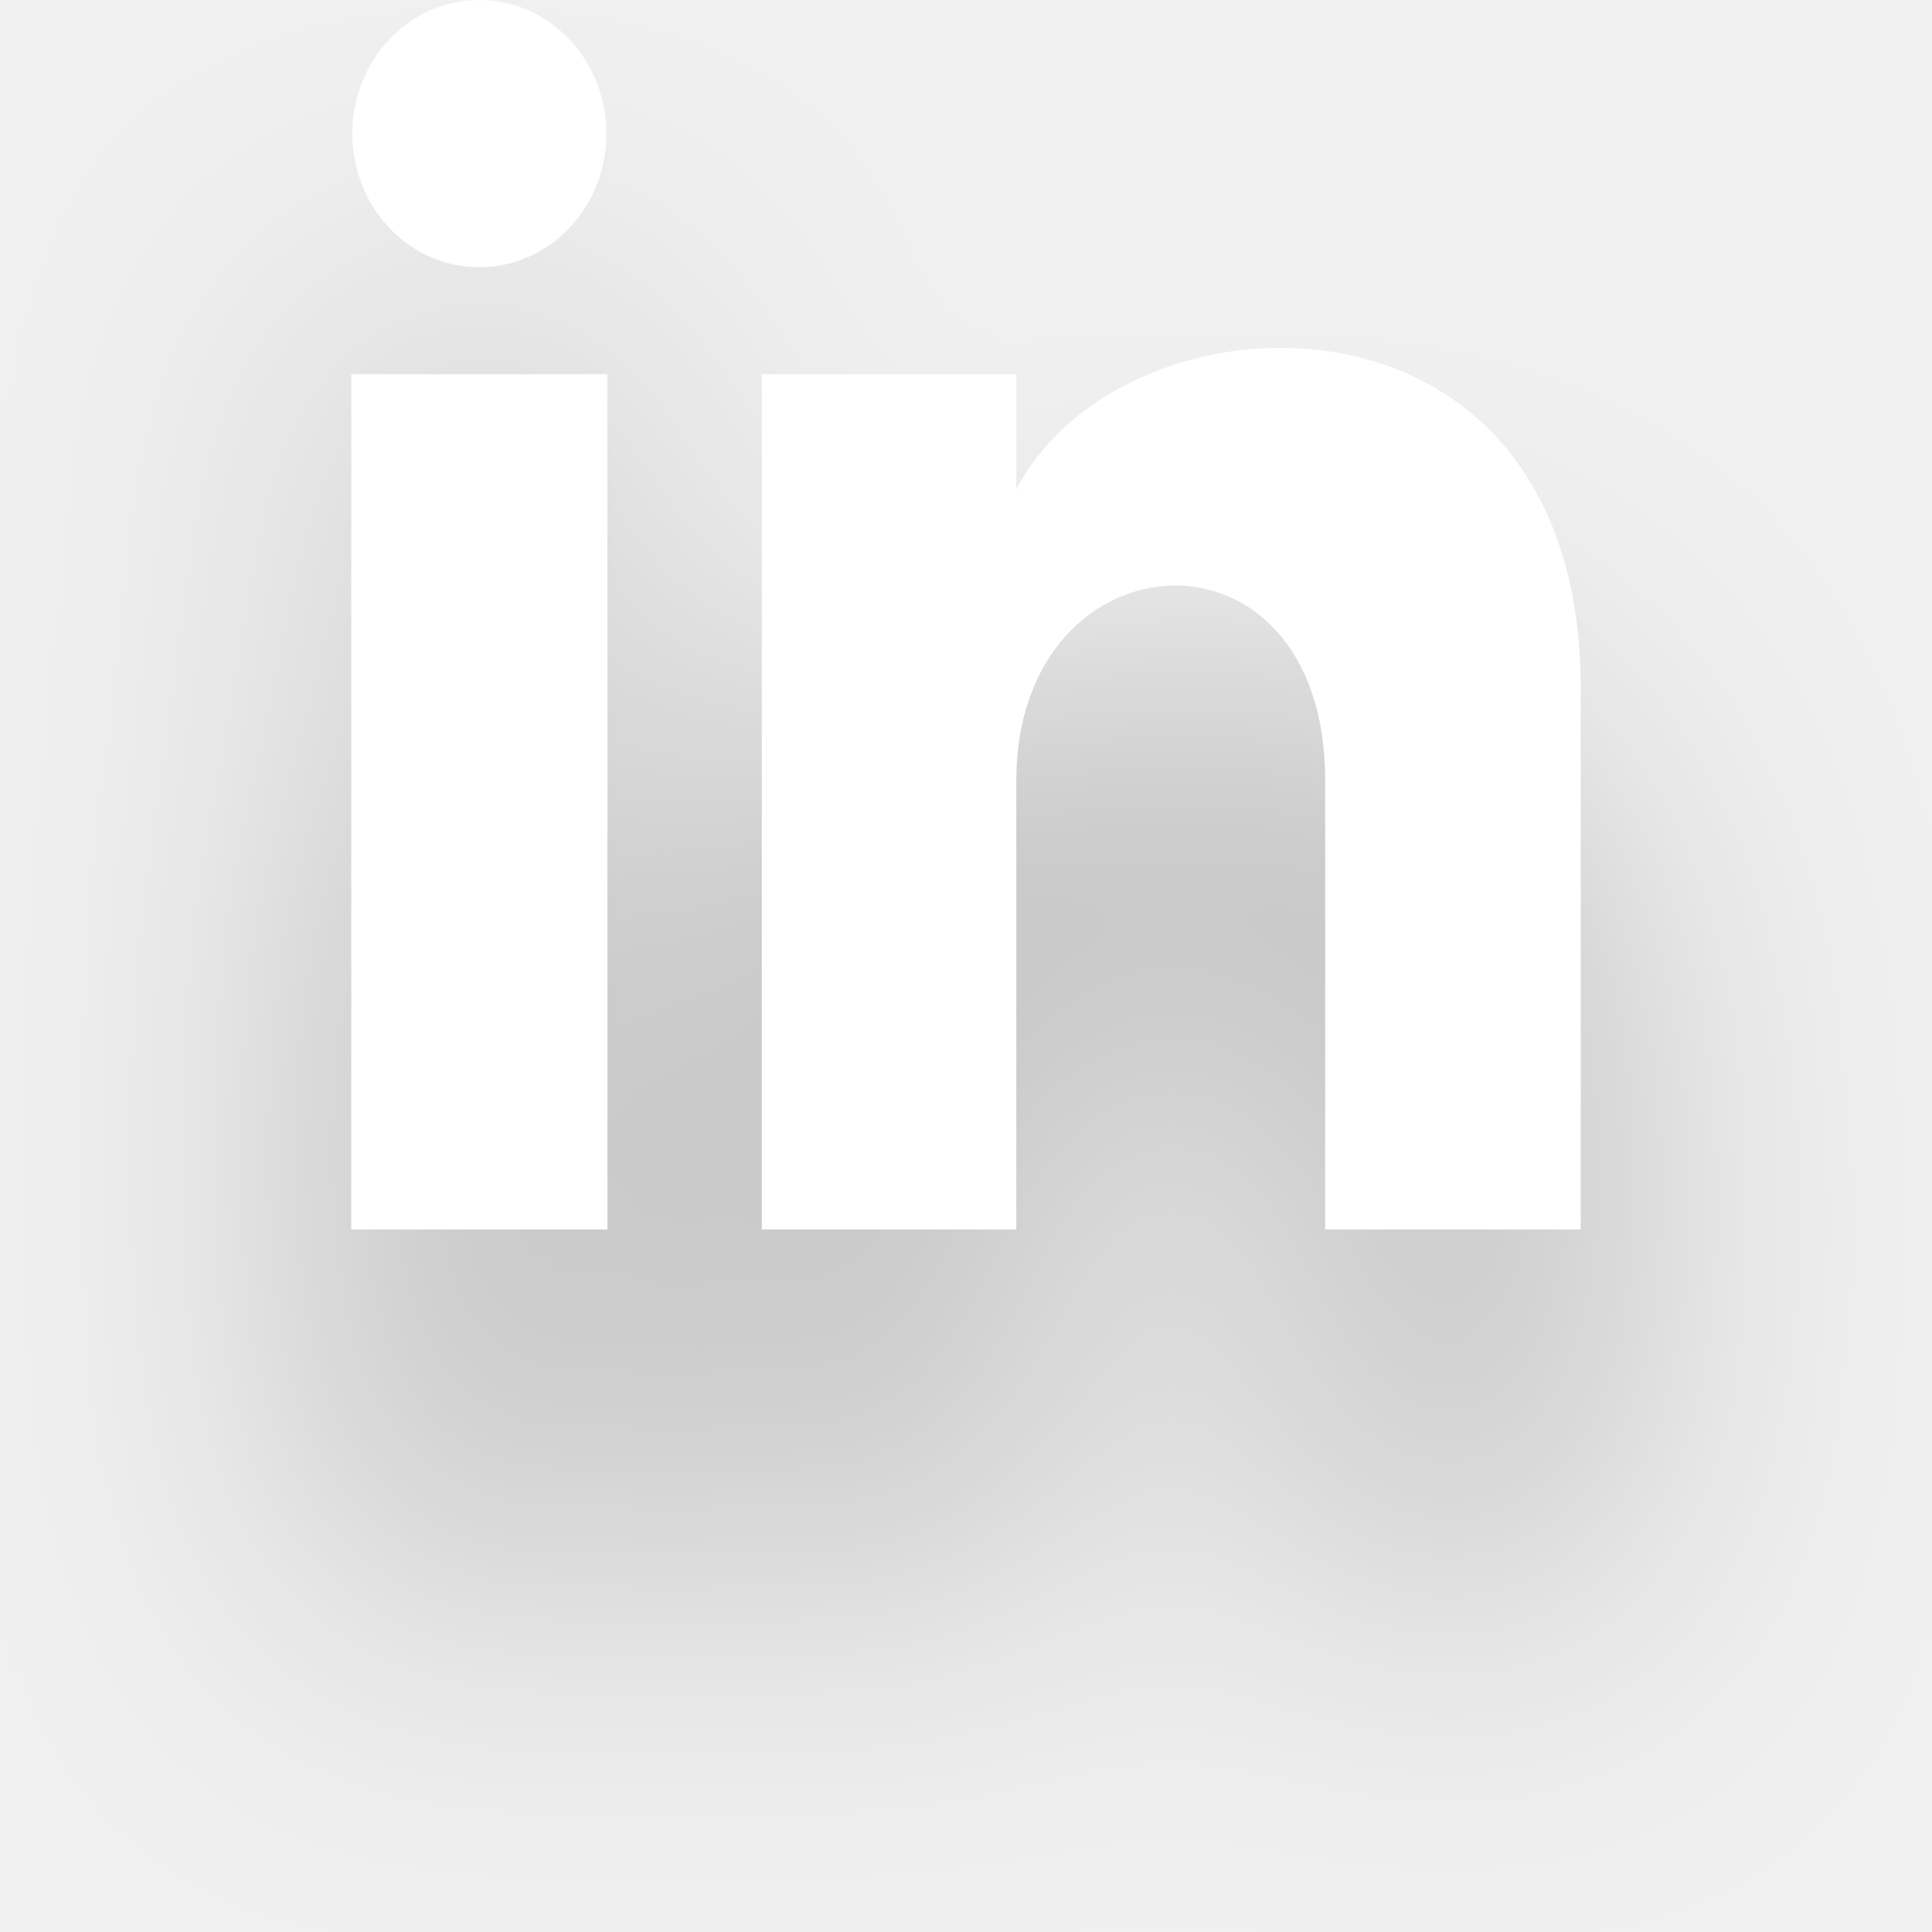
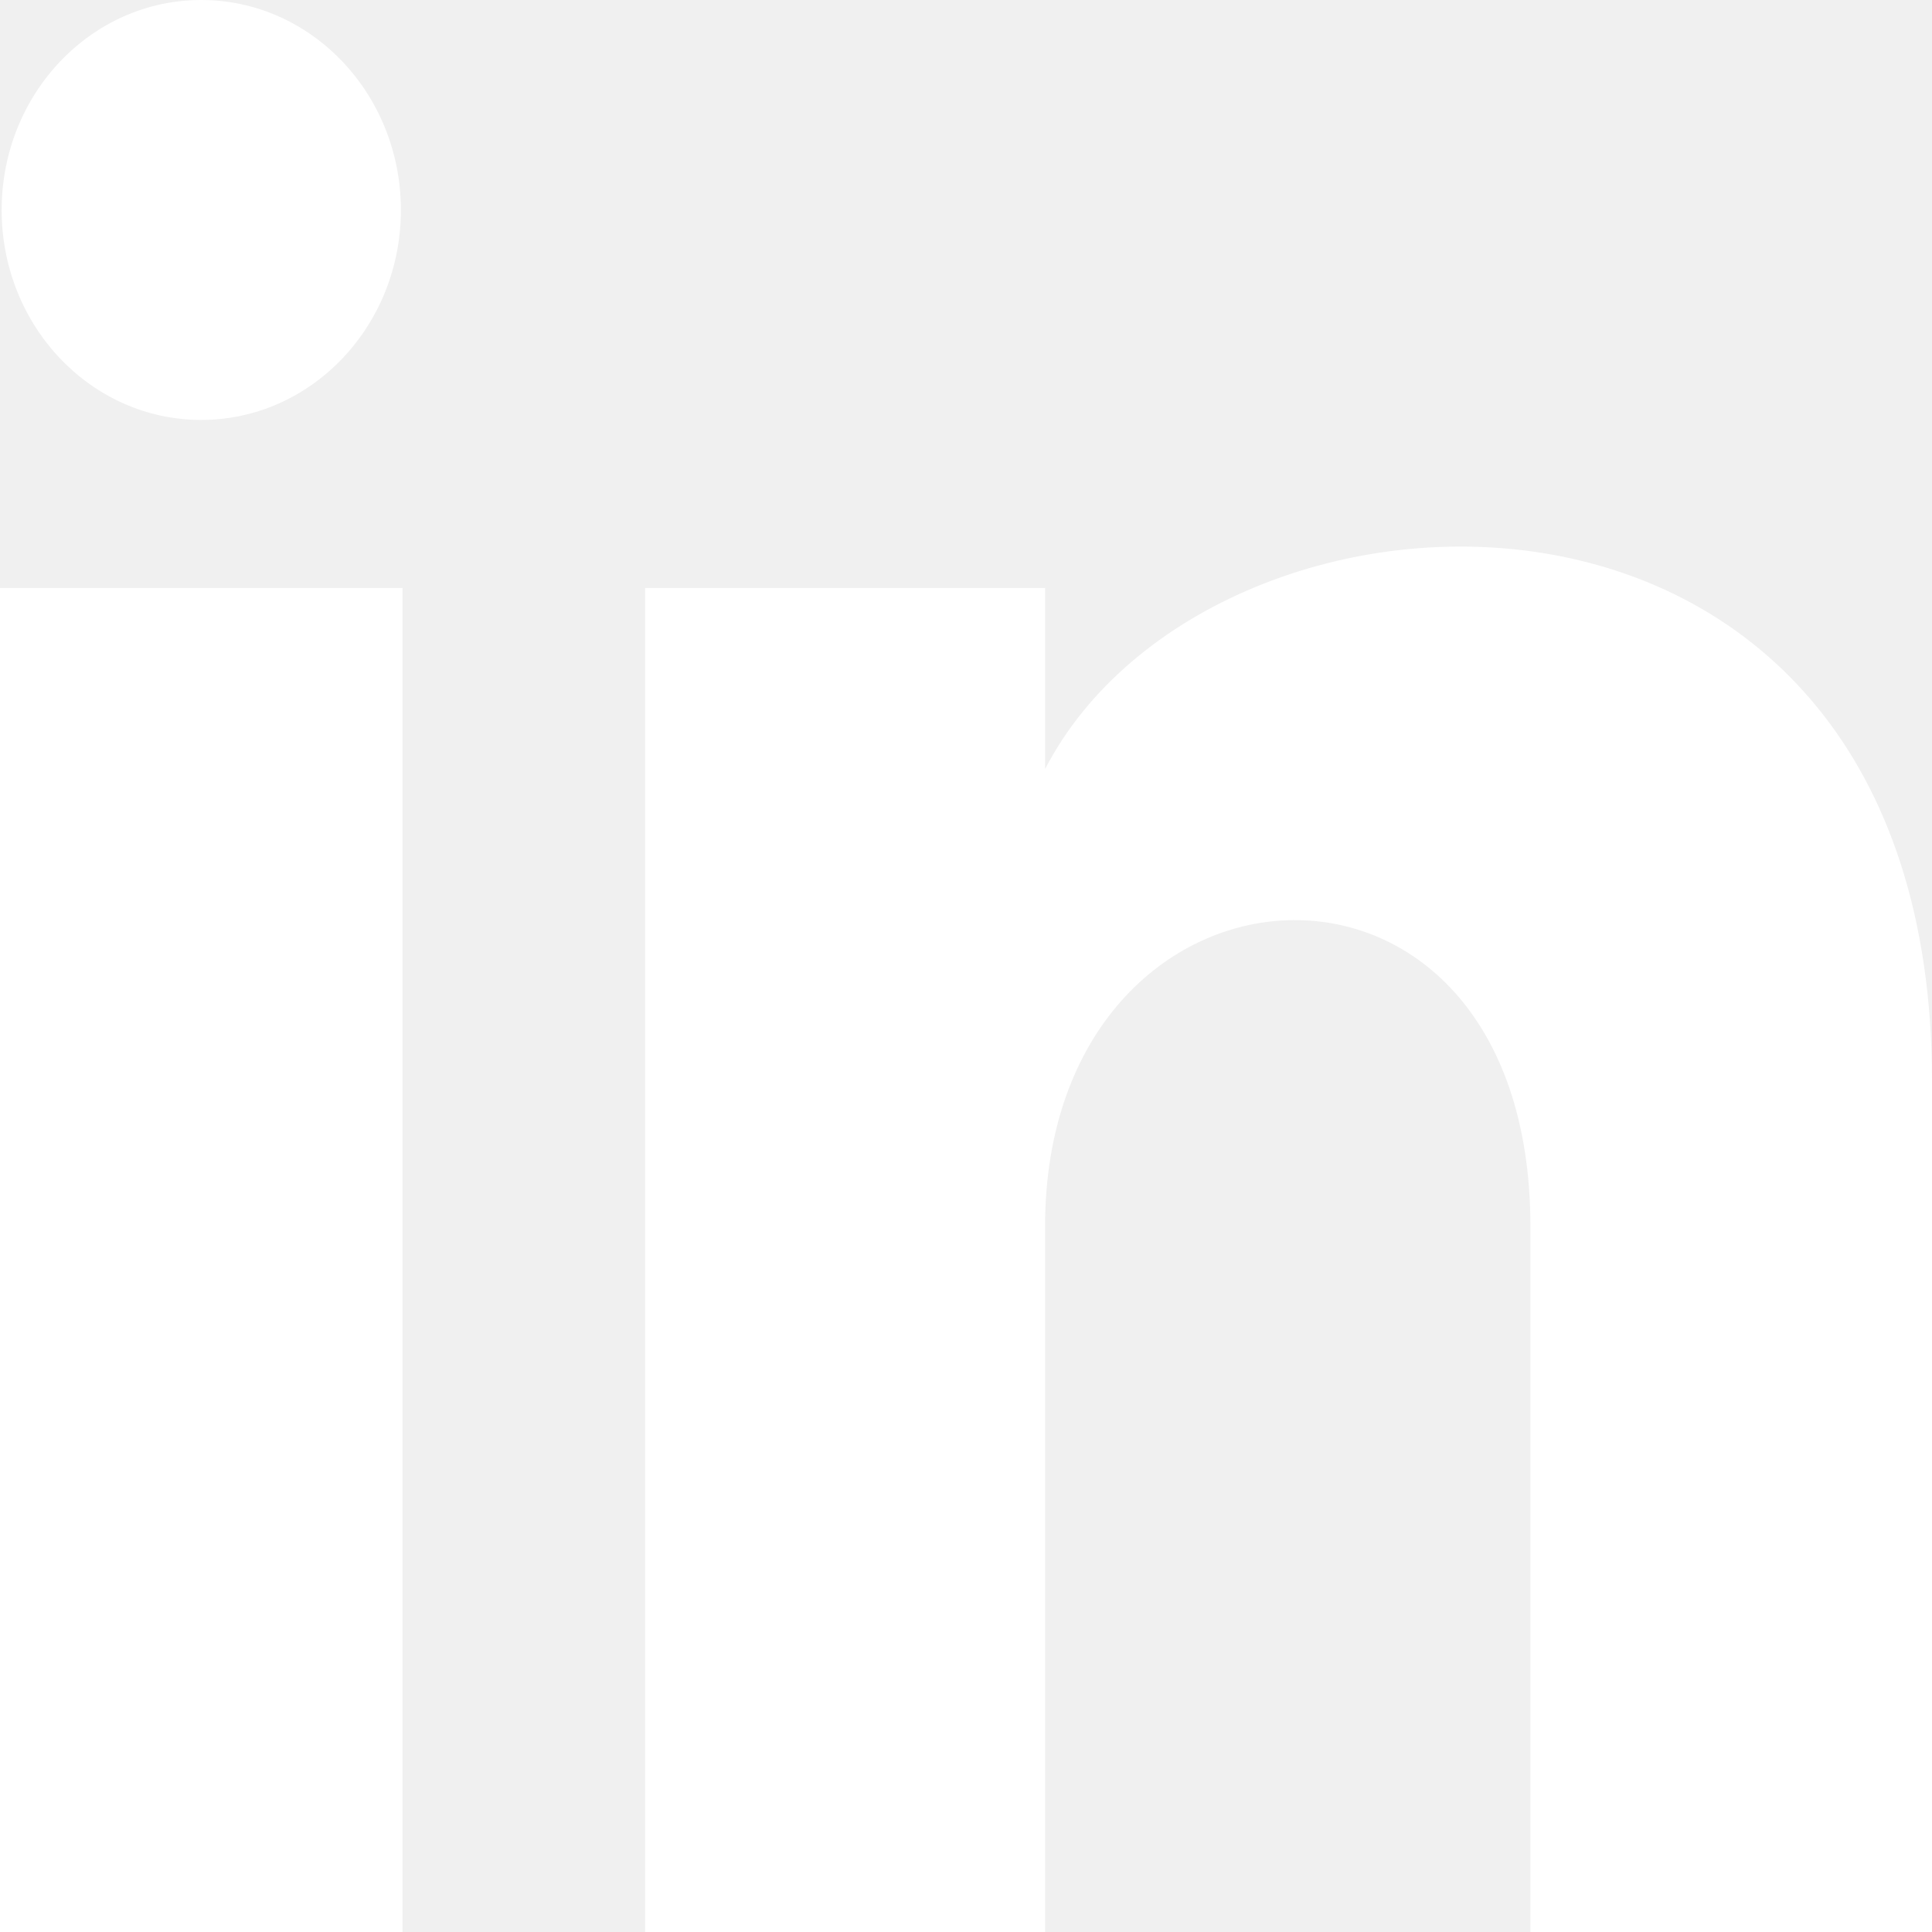
- <svg xmlns="http://www.w3.org/2000/svg" width="22" height="22" viewBox="0 0 22 22" fill="none">
-   <g filter="url(#filter0_d)">
-     <path d="M6.905 1.522C6.905 2.362 6.258 3.043 5.458 3.043C4.659 3.043 4.012 2.362 4.012 1.522C4.012 0.682 4.659 0 5.458 0C6.258 0 6.905 0.682 6.905 1.522ZM6.917 4.261H4V14H6.917V4.261ZM11.573 4.261H8.675V14H11.573V8.888C11.573 6.045 15.09 5.812 15.09 8.888V14H18V7.833C18 3.037 12.796 3.211 11.573 5.573V4.261Z" fill="white" />
-   </g>
-   <defs>
-     <filter id="filter0_d" x="0" y="0" width="22" height="22" filterUnits="userSpaceOnUse" color-interpolation-filters="sRGB">
-       <feFlood flood-opacity="0" result="BackgroundImageFix" />
-       <feColorMatrix in="SourceAlpha" type="matrix" values="0 0 0 0 0 0 0 0 0 0 0 0 0 0 0 0 0 0 127 0" />
-       <feOffset dy="4" />
-       <feGaussianBlur stdDeviation="2" />
-       <feColorMatrix type="matrix" values="0 0 0 0 0 0 0 0 0 0 0 0 0 0 0 0 0 0 0.25 0" />
-       <feBlend mode="normal" in2="BackgroundImageFix" result="effect1_dropShadow" />
-       <feBlend mode="normal" in="SourceGraphic" in2="effect1_dropShadow" result="shape" />
-     </filter>
-   </defs>
+ <svg xmlns="http://www.w3.org/2000/svg" width="14" height="14" viewBox="0 0 14 14" fill="none">
+   <path d="M2.905 1.522C2.905 2.362 2.257 3.043 1.458 3.043C0.659 3.043 0.012 2.362 0.012 1.522C0.012 0.682 0.659 0 1.458 0C2.257 0 2.905 0.682 2.905 1.522ZM2.917 4.261H0V14H2.917V4.261ZM7.573 4.261H4.675V14H7.573V8.888C7.573 6.045 11.09 5.812 11.09 8.888V14H14V7.833C14 3.037 8.796 3.211 7.573 5.573V4.261Z" fill="white" />
</svg>
